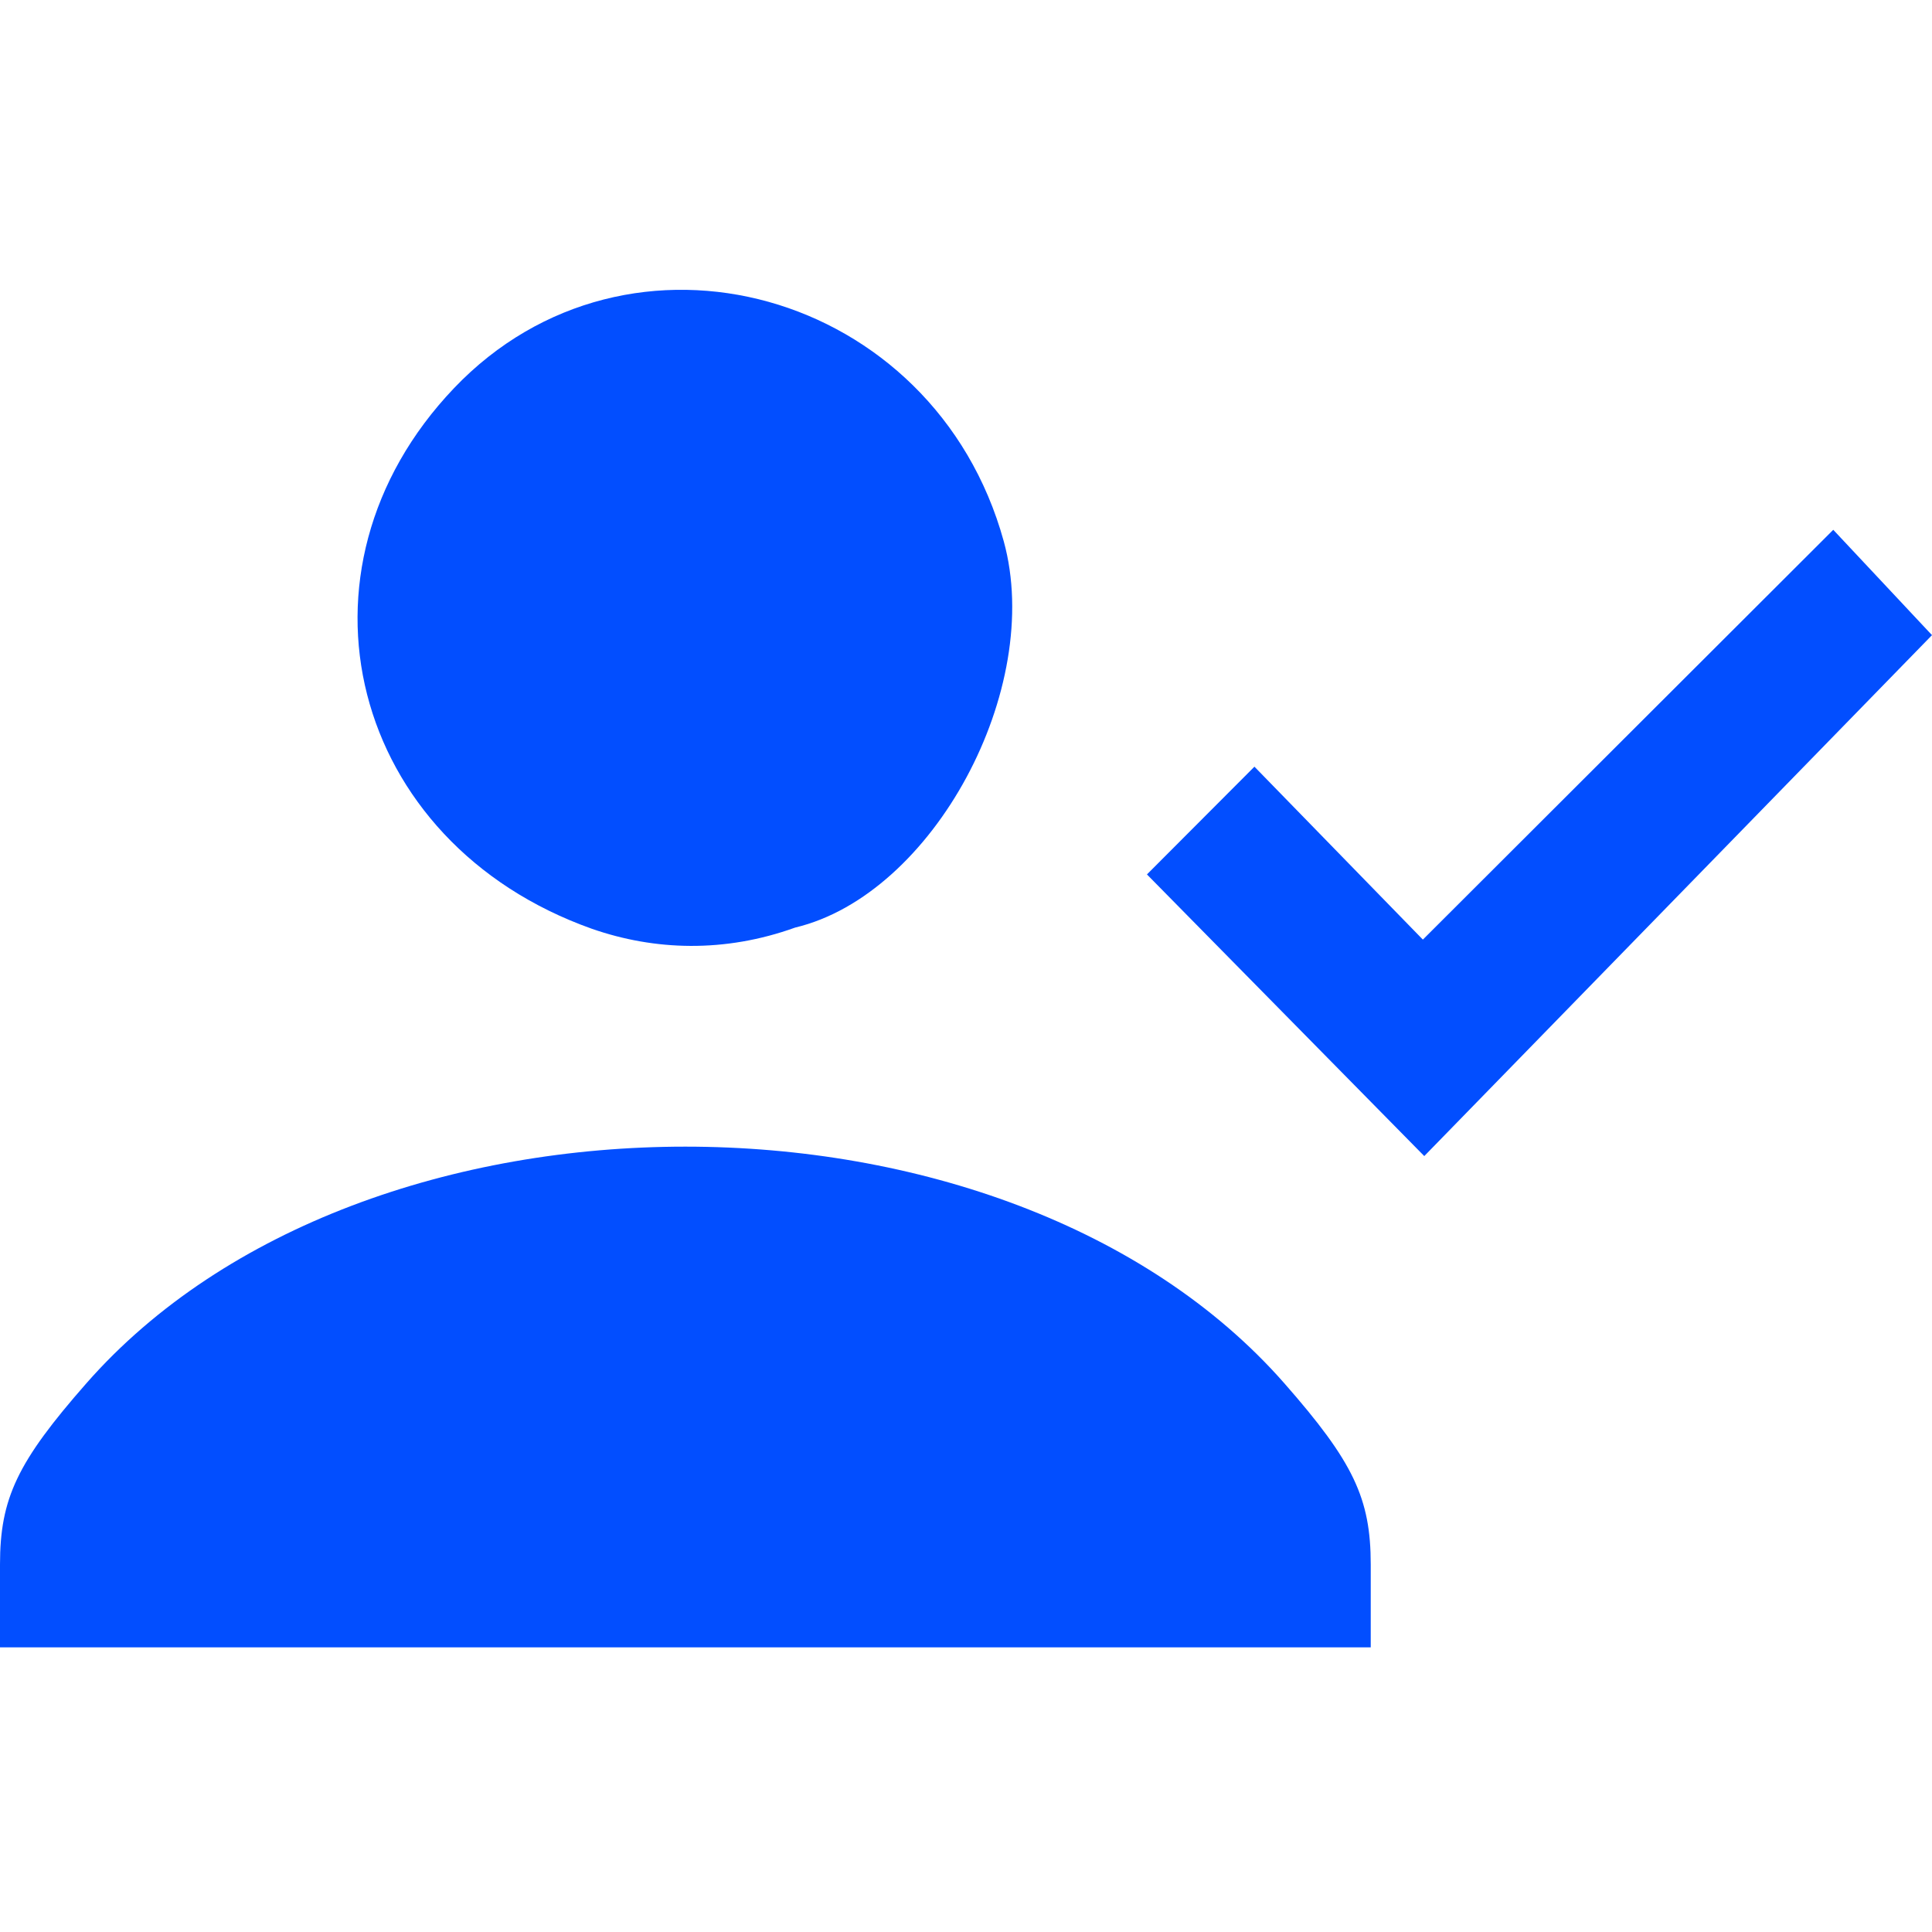
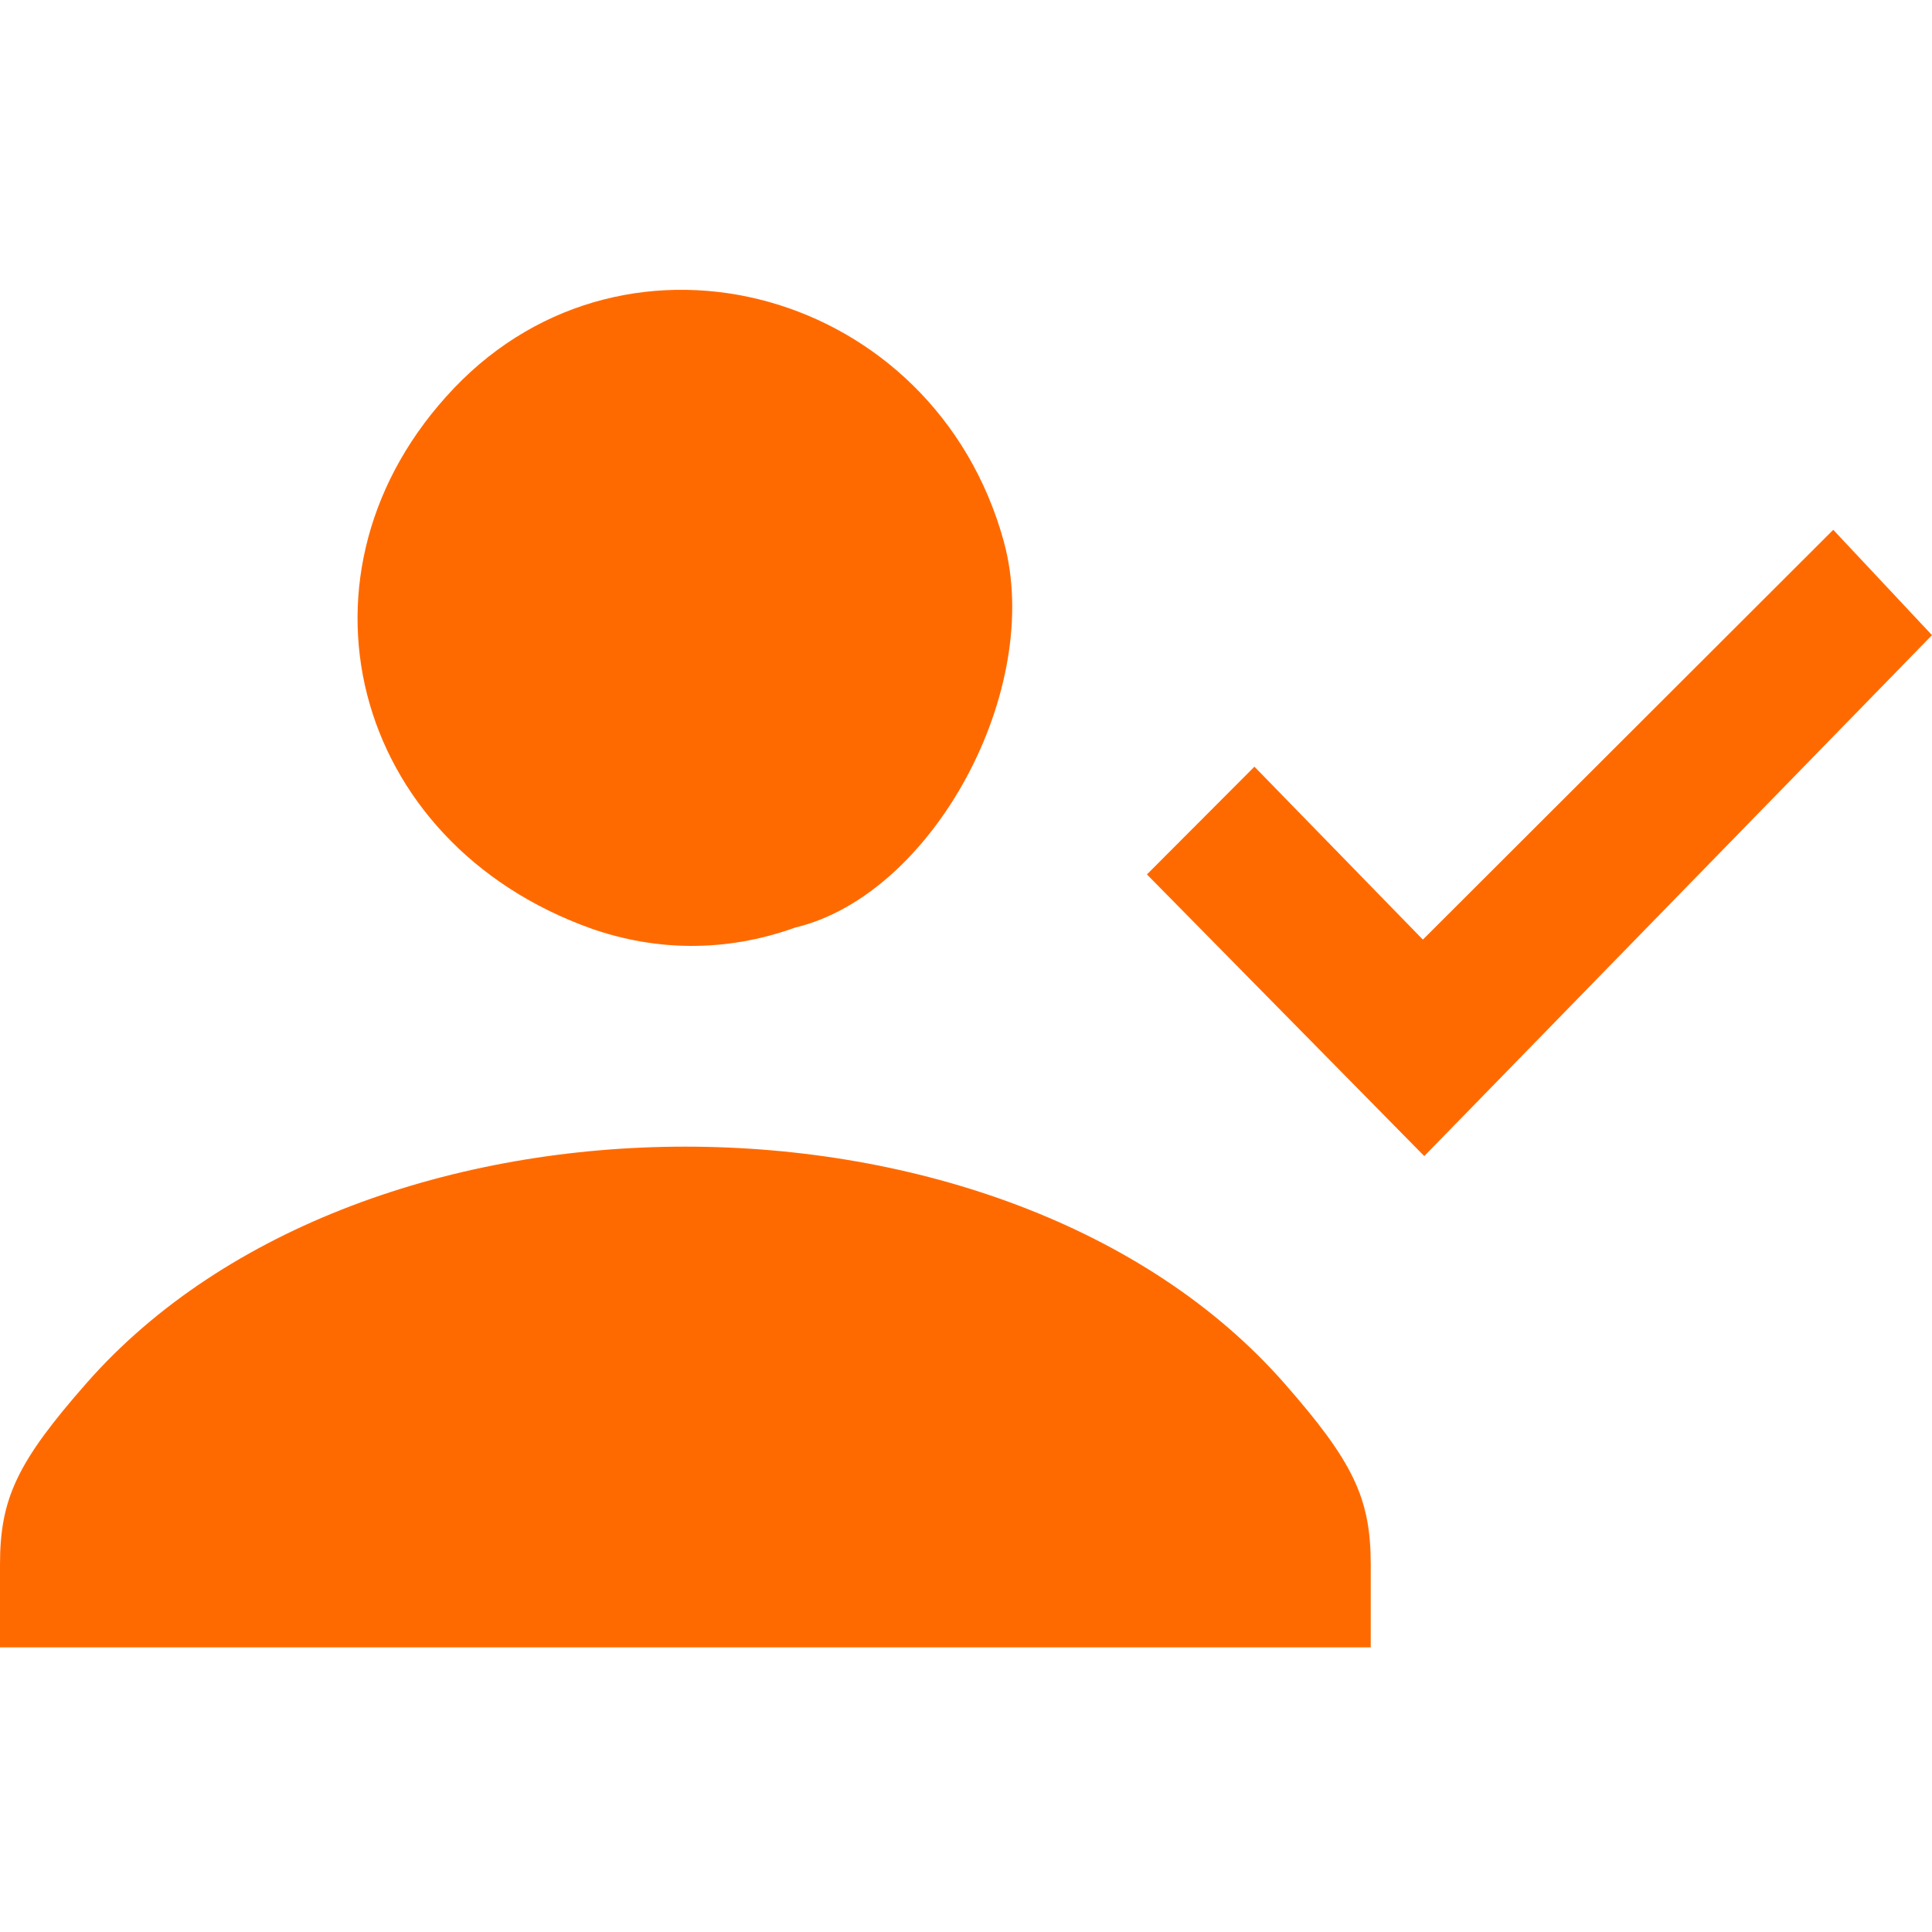
<svg xmlns="http://www.w3.org/2000/svg" width="120" height="120">
-   <path d="M142.554 52.81c0-4.113 1.078-6.374 5.369-11.26 17.207-19.593 57.193-19.593 74.4 0 4.291 4.886 5.37 7.147 5.37 11.26v5.145h-85.14zm71.239-42.863 6.676-6.692 10.462 10.74 25.49-25.453 6.133 6.543-31.536 32.356-17.225-17.494Zm-34.474 3.377c-15.027-5.337-19.348-22.264-8.57-33.575 10.85-11.387 29.85-6.099 34.149 9.503 2.523 9.161-4.38 21.951-12.951 23.995-4.39 1.58-8.73 1.433-12.628.077z" style="fill:#024eff;fill-opacity:1;stroke-width:1" transform="translate(-142.554 44.365)" />
+   <path d="M142.554 52.81c0-4.113 1.078-6.374 5.369-11.26 17.207-19.593 57.193-19.593 74.4 0 4.291 4.886 5.37 7.147 5.37 11.26v5.145h-85.14zm71.239-42.863 6.676-6.692 10.462 10.74 25.49-25.453 6.133 6.543-31.536 32.356-17.225-17.494Zm-34.474 3.377c-15.027-5.337-19.348-22.264-8.57-33.575 10.85-11.387 29.85-6.099 34.149 9.503 2.523 9.161-4.38 21.951-12.951 23.995-4.39 1.58-8.73 1.433-12.628.077z" style="fill:#FF6A00;fill-opacity:1;stroke-width:1" transform="translate(-142.554 44.365)" />
</svg>
